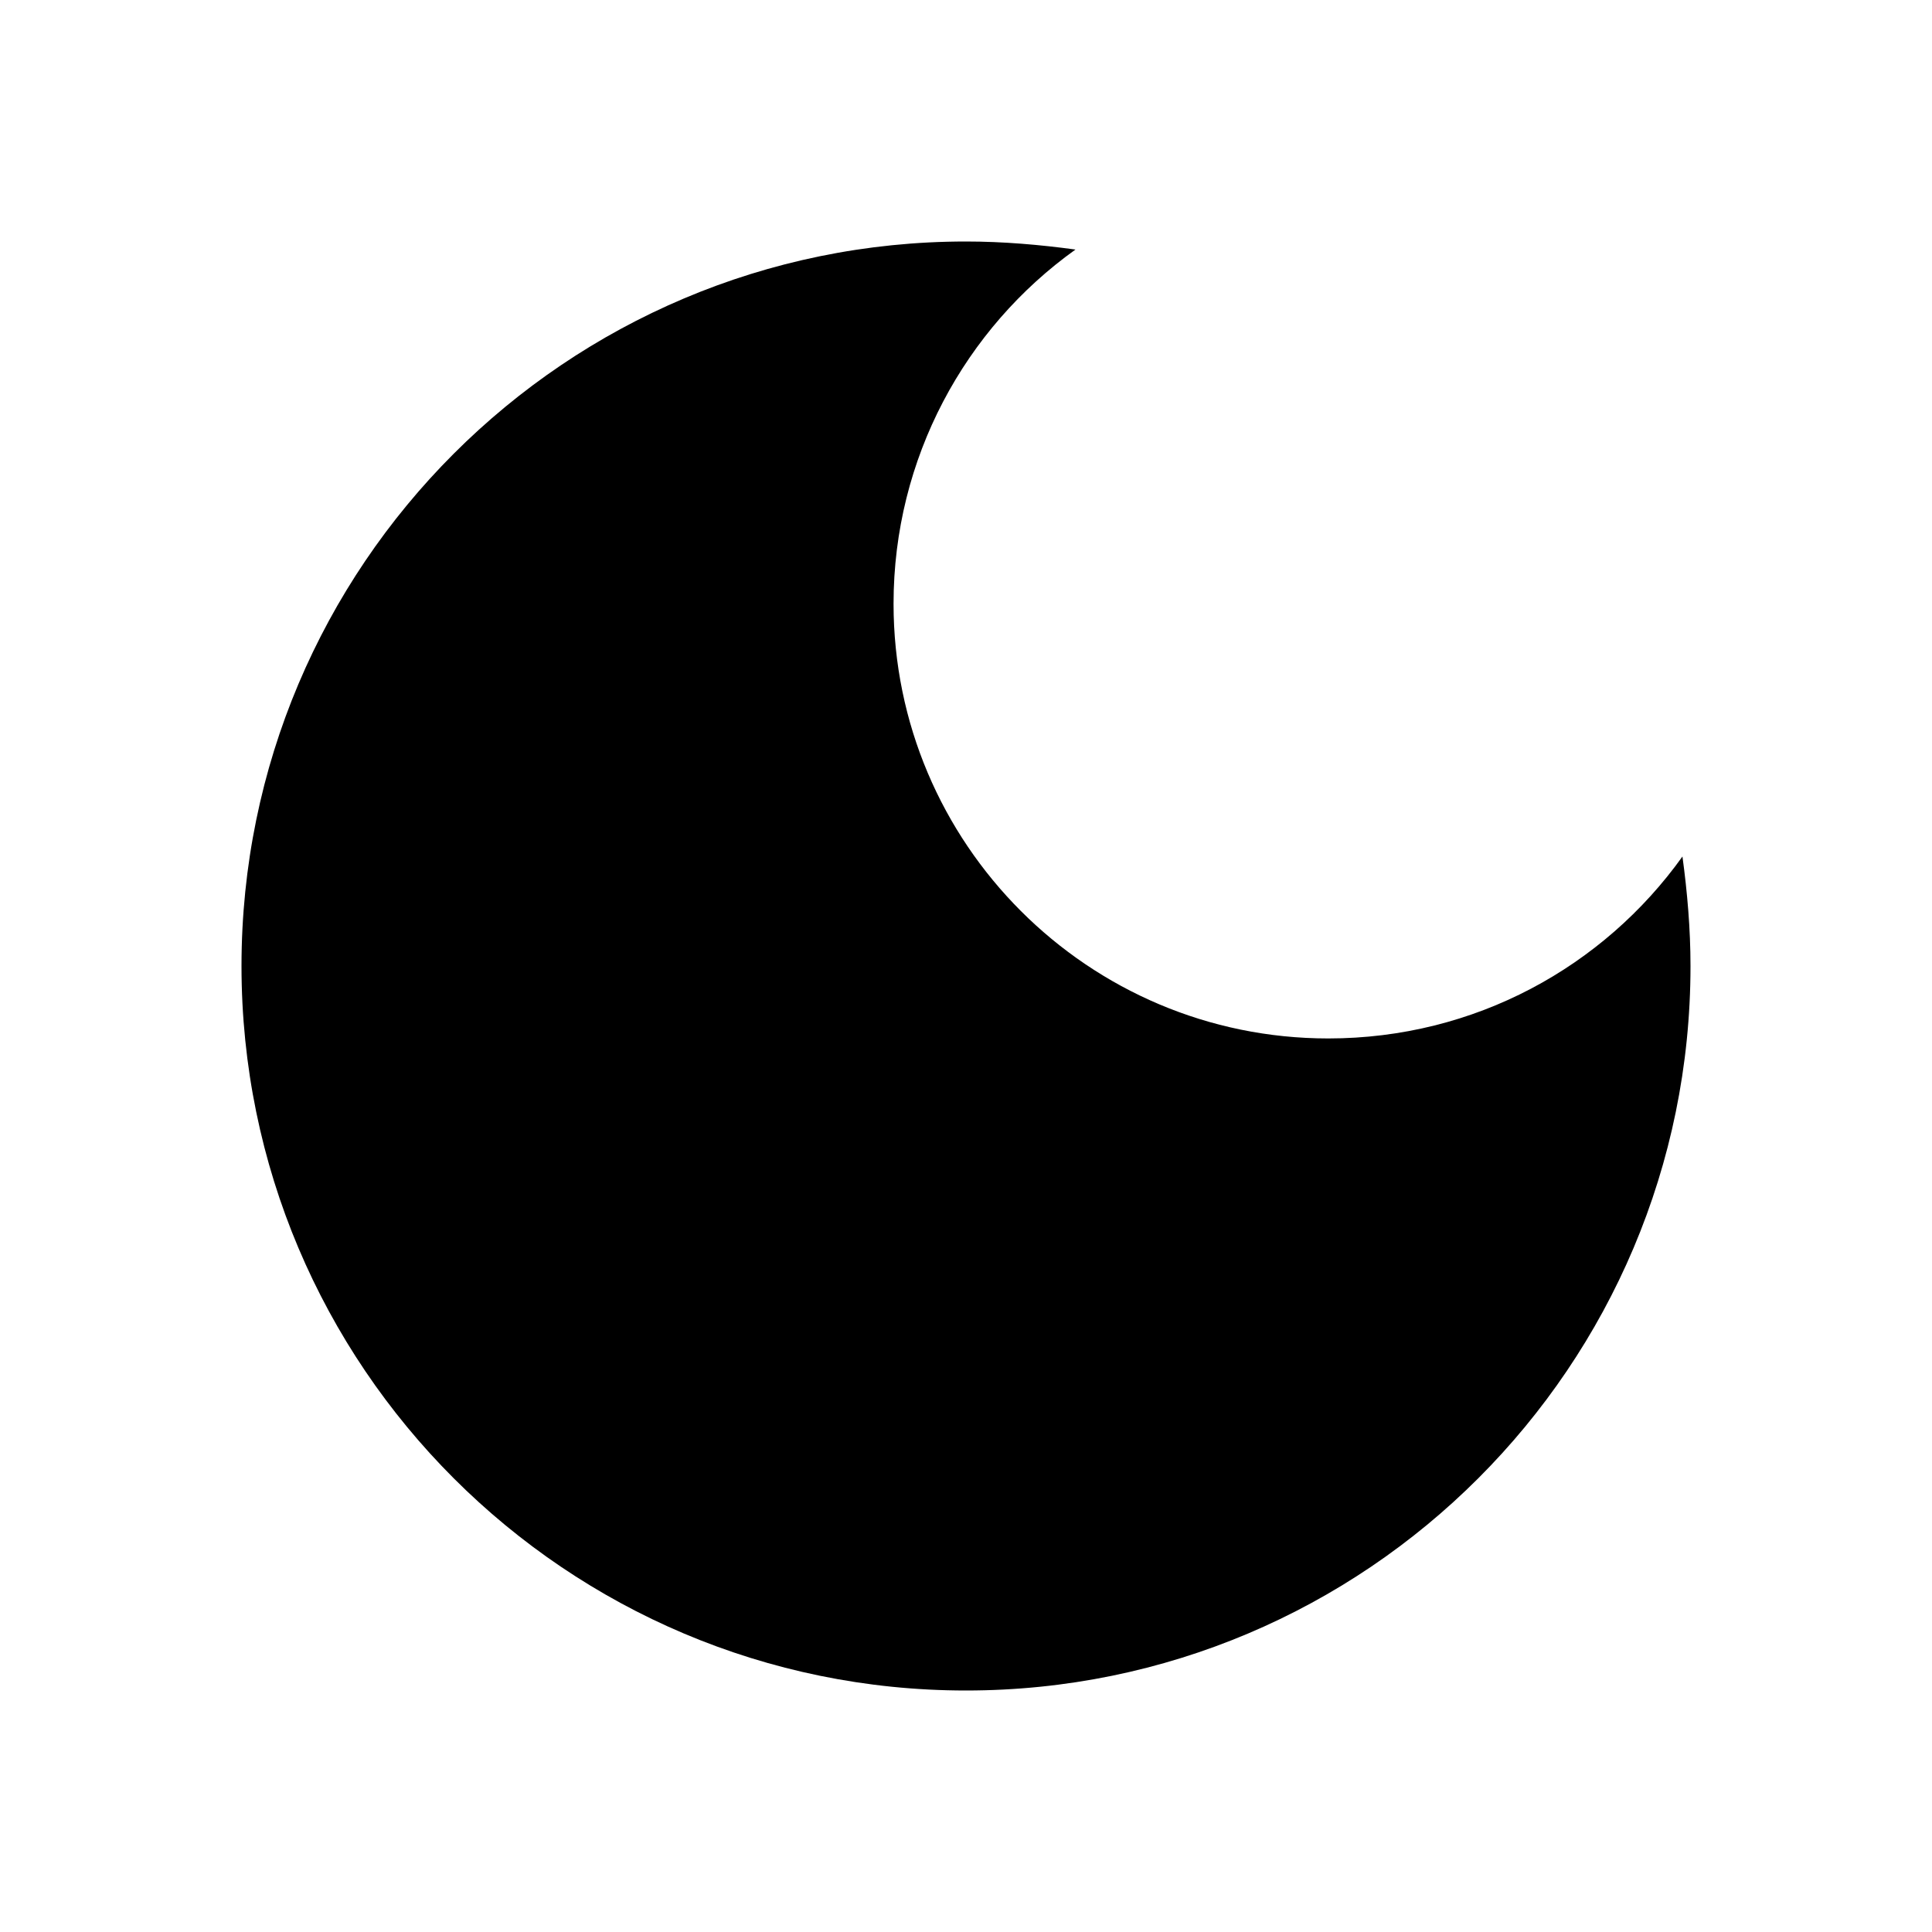
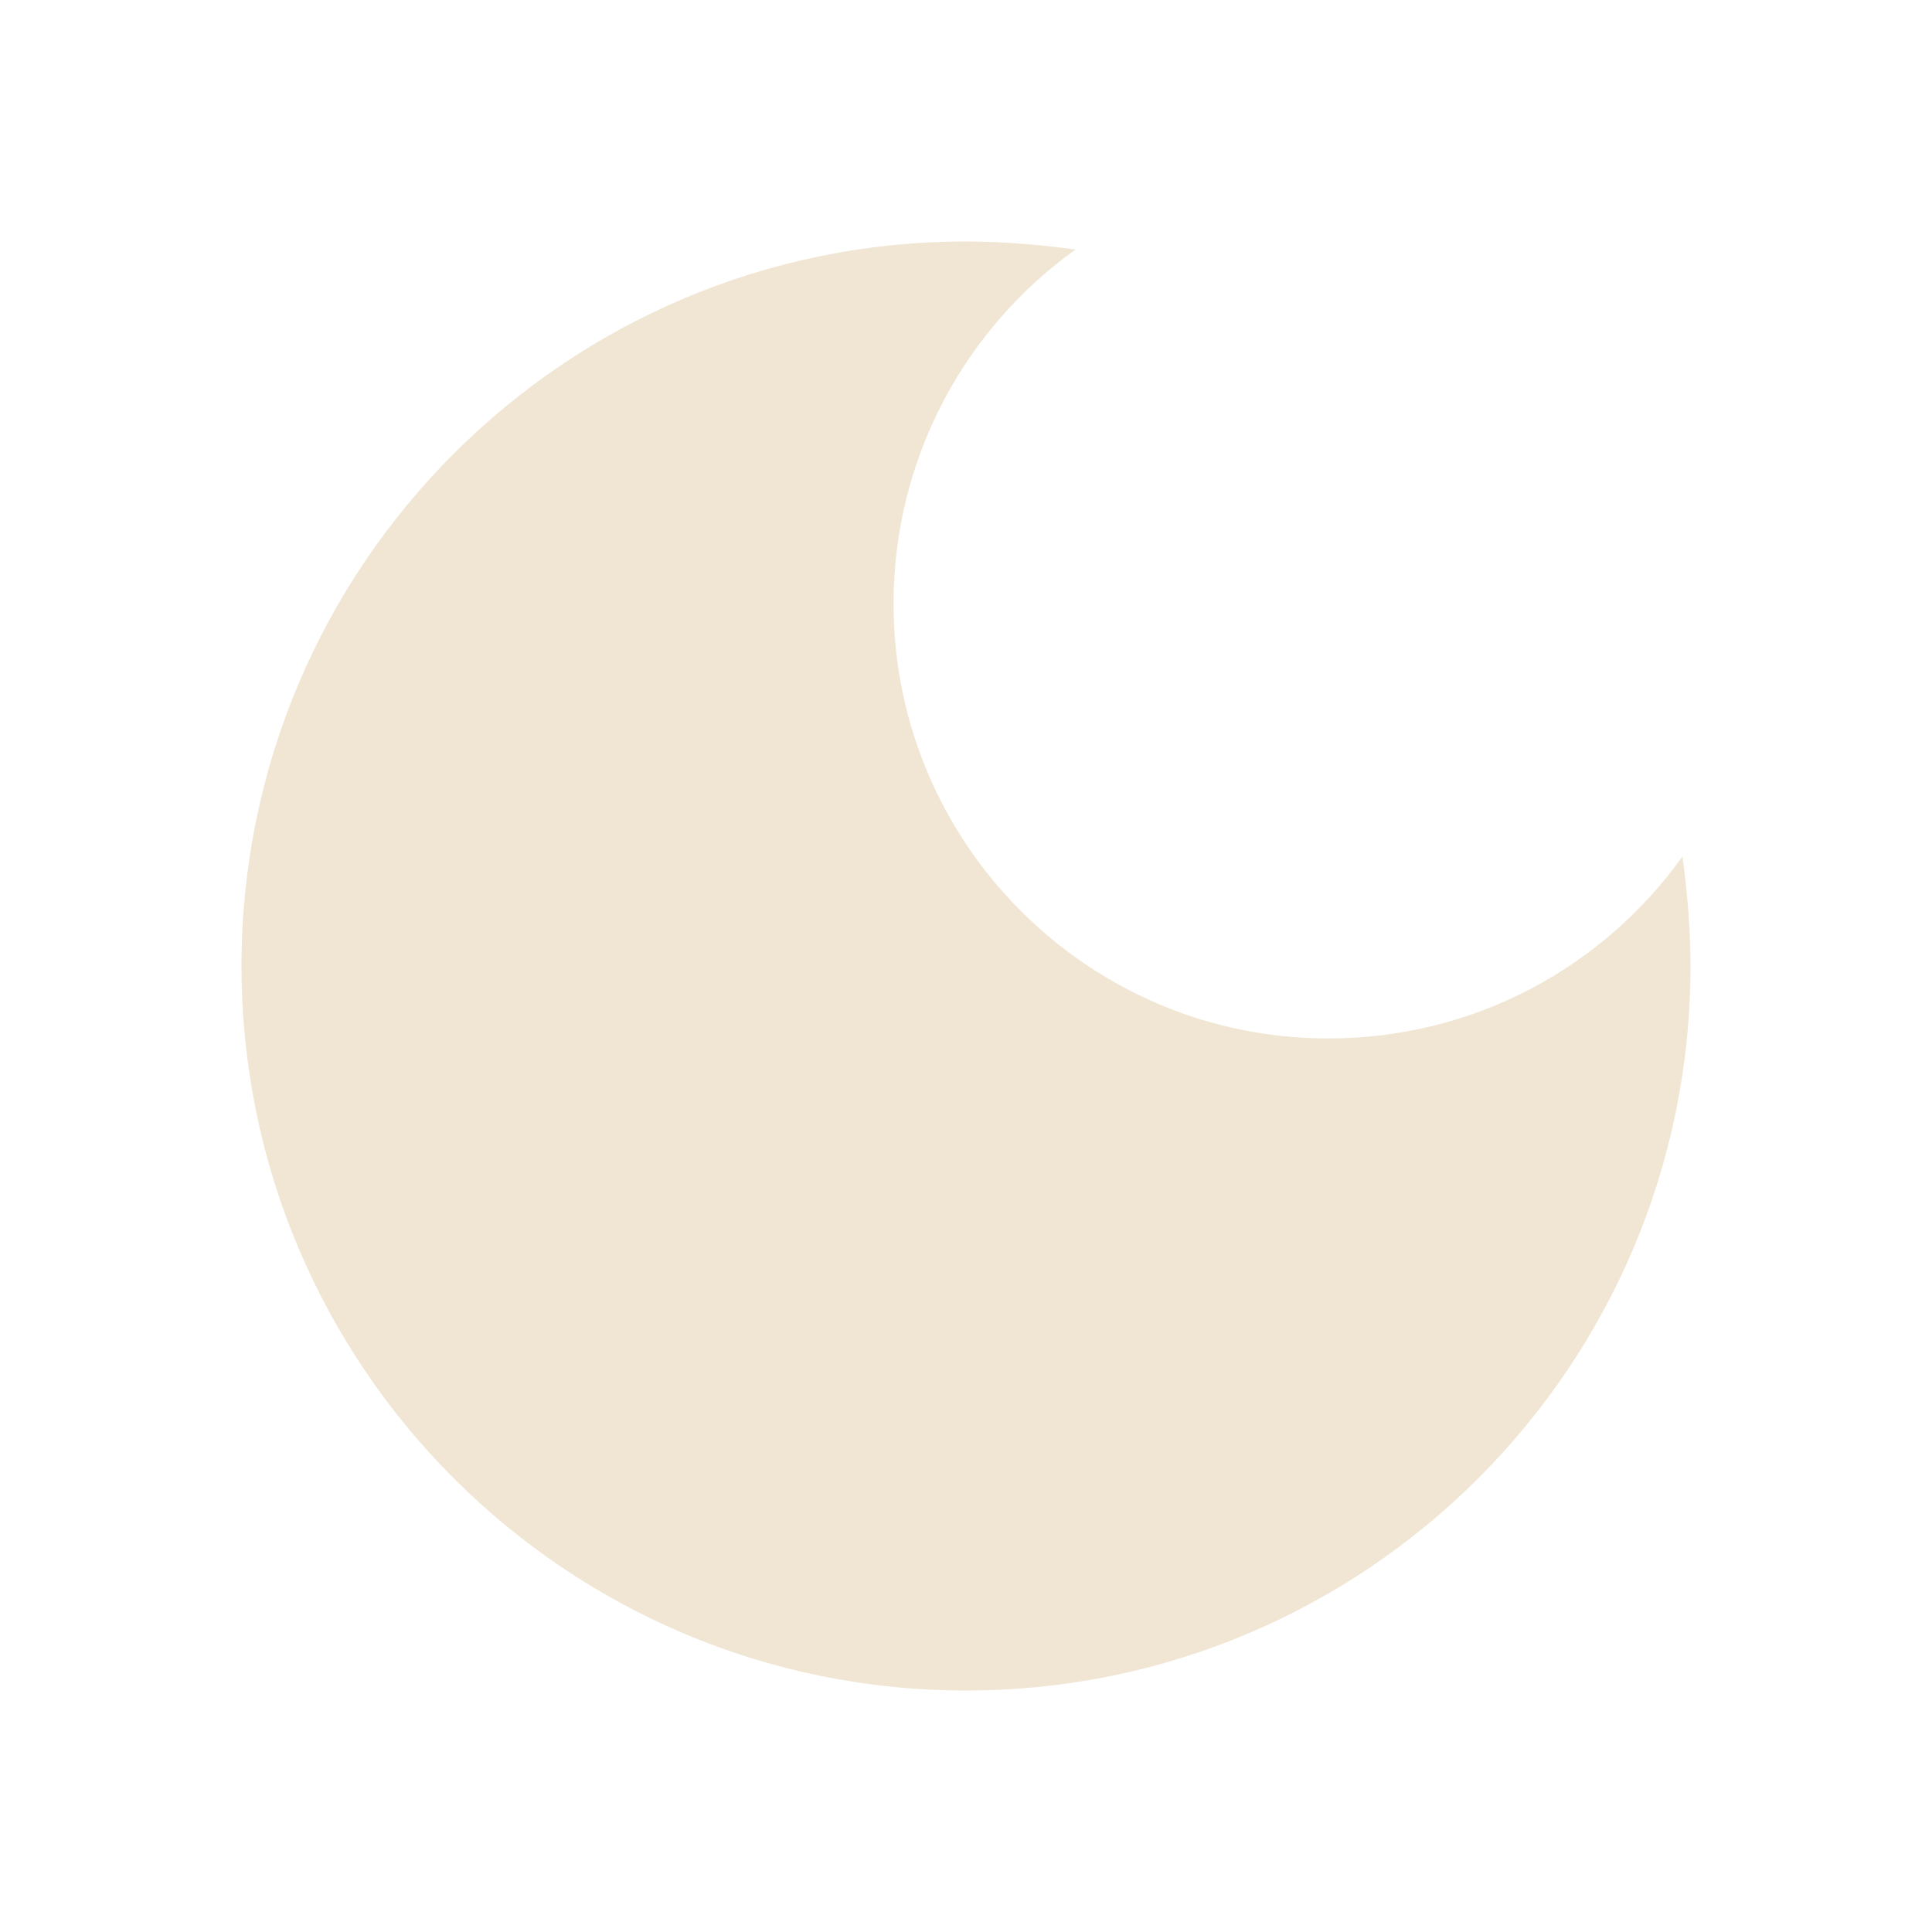
- <svg xmlns="http://www.w3.org/2000/svg" viewBox="0 0 24 24">
+ <svg xmlns="http://www.w3.org/2000/svg" viewBox="0 0 24 24" style="color: #f0e6d3;">
  <path d="M12 3c-4.97 0-9 4.03-9 9s4.03 9 9 9 9-4.03 9-9c0-.46-.04-.92-.1-1.36-.98 1.37-2.58 2.26-4.4 2.26-2.98 0-5.4-2.42-5.4-5.4 0-1.81.89-3.42 2.26-4.4-.44-.06-.9-.1-1.36-.1z" fill="currentColor" />
</svg>
